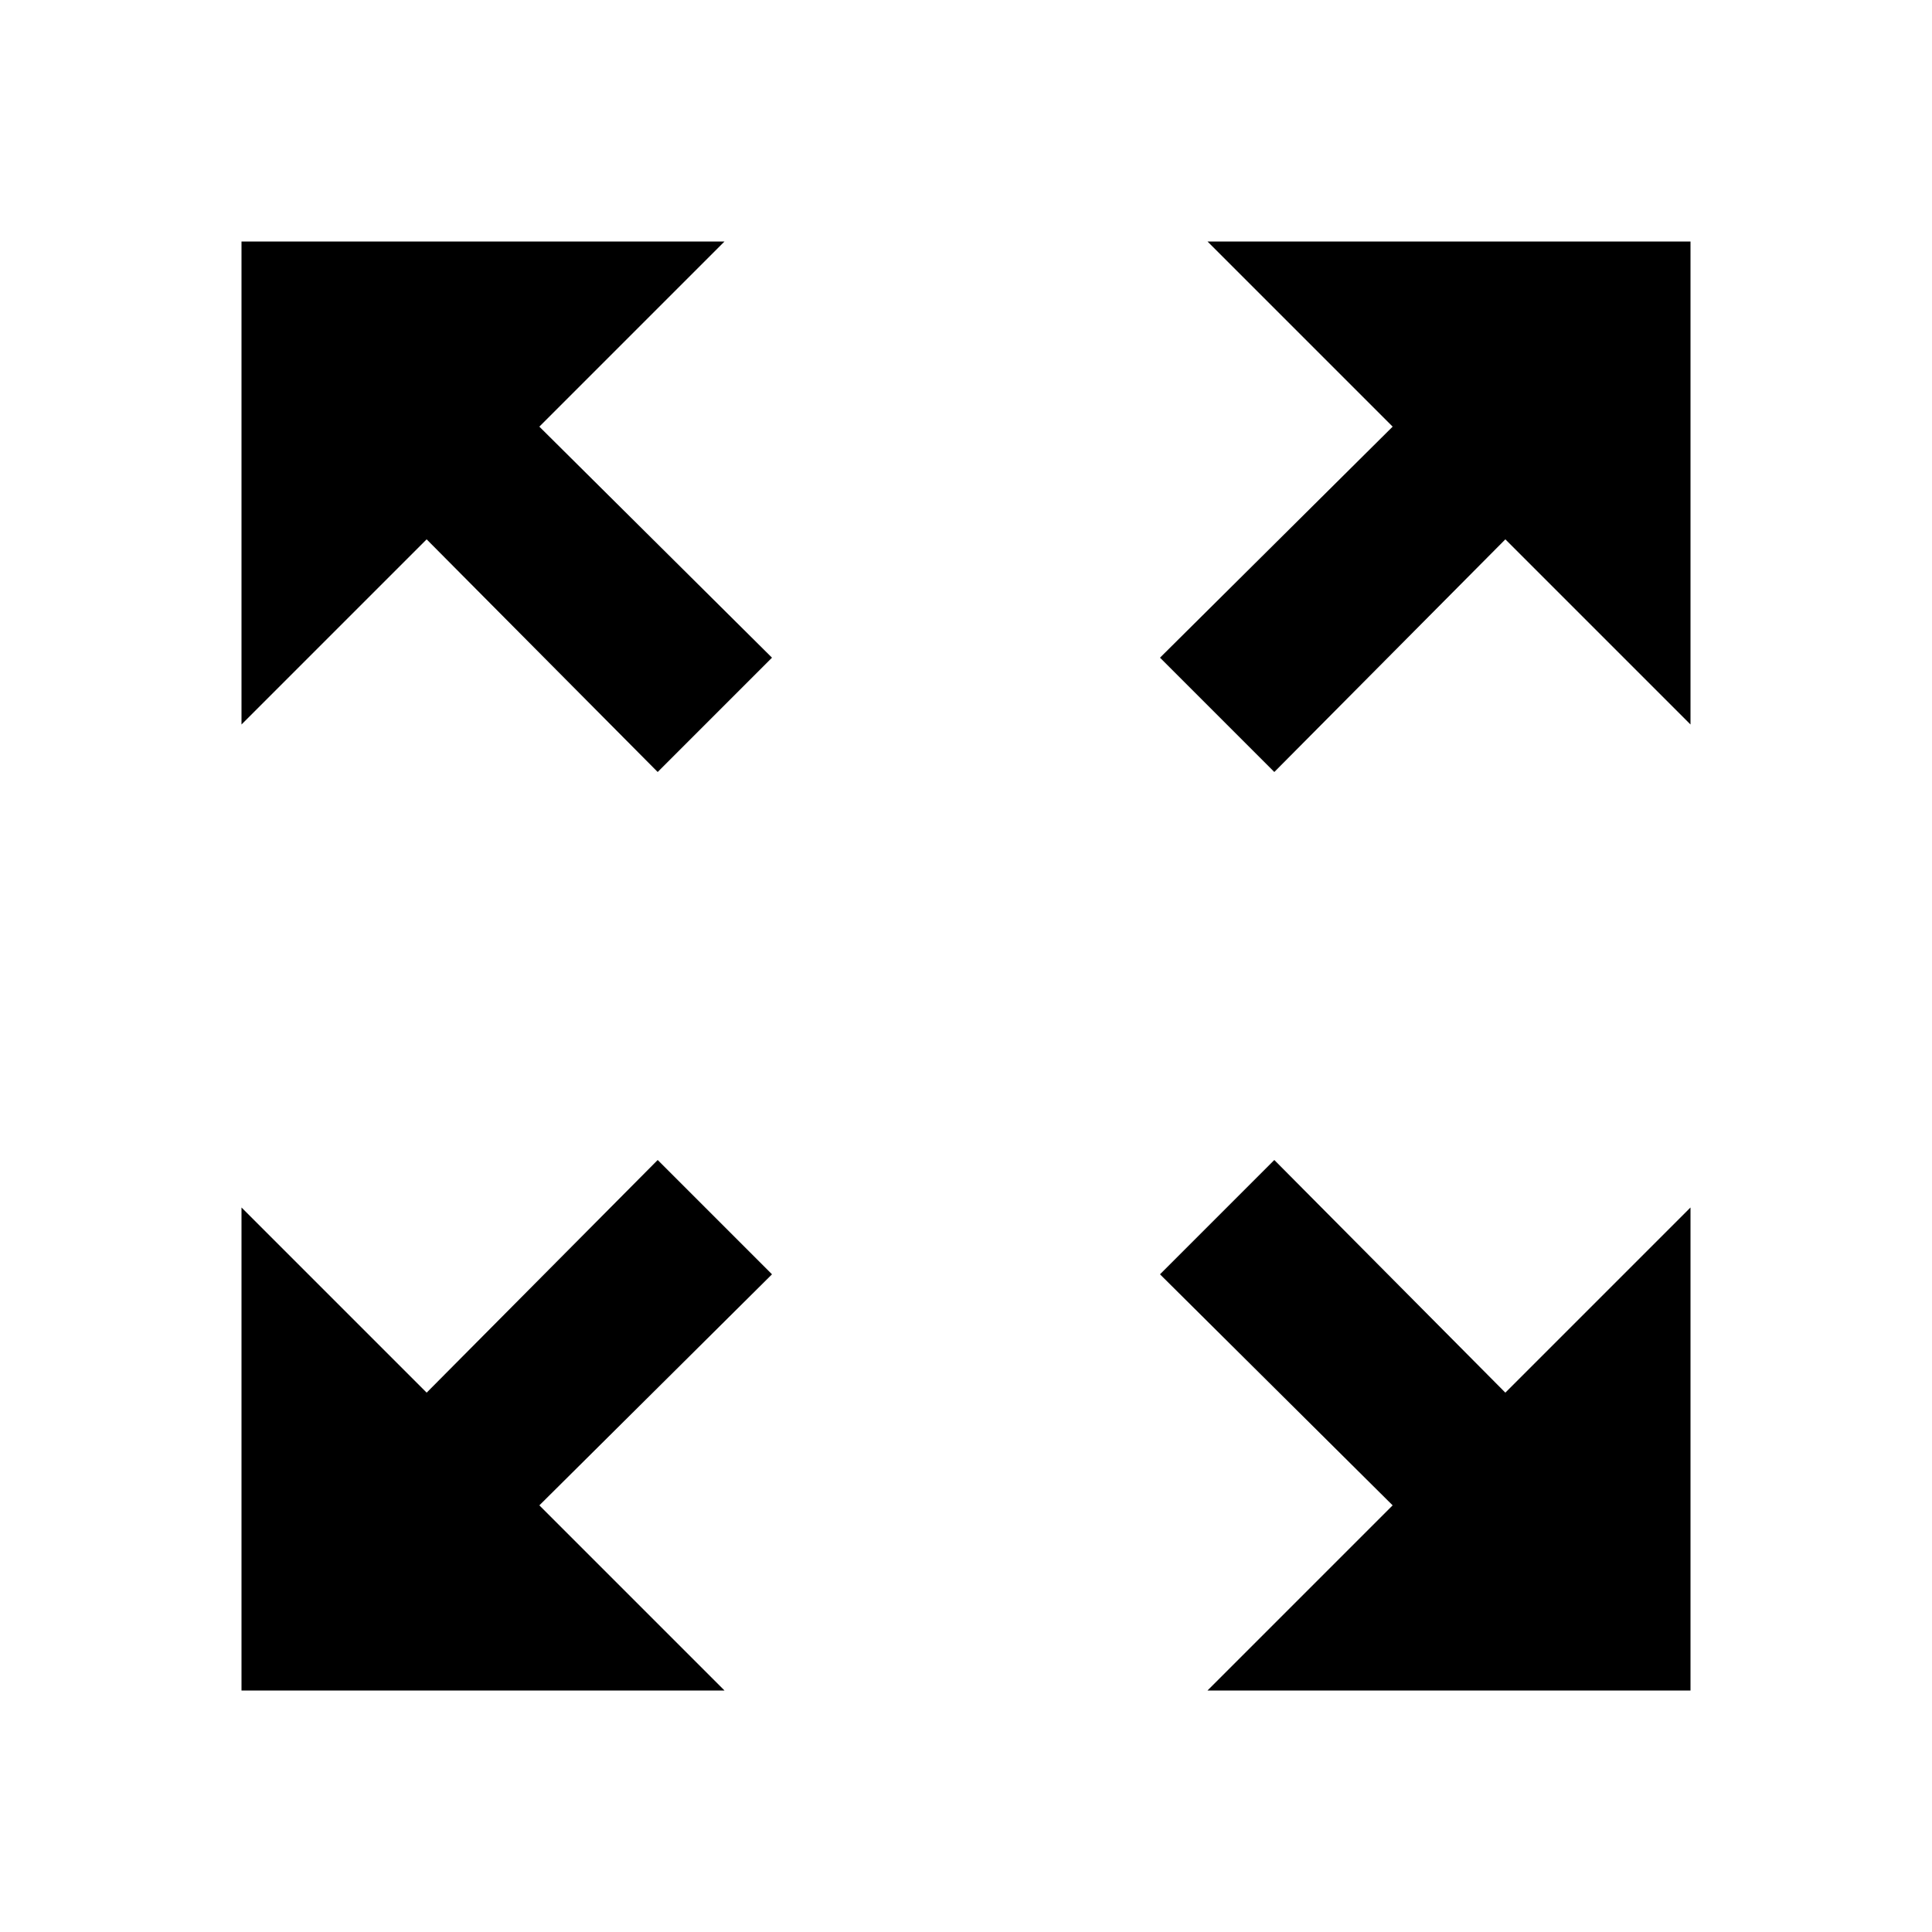
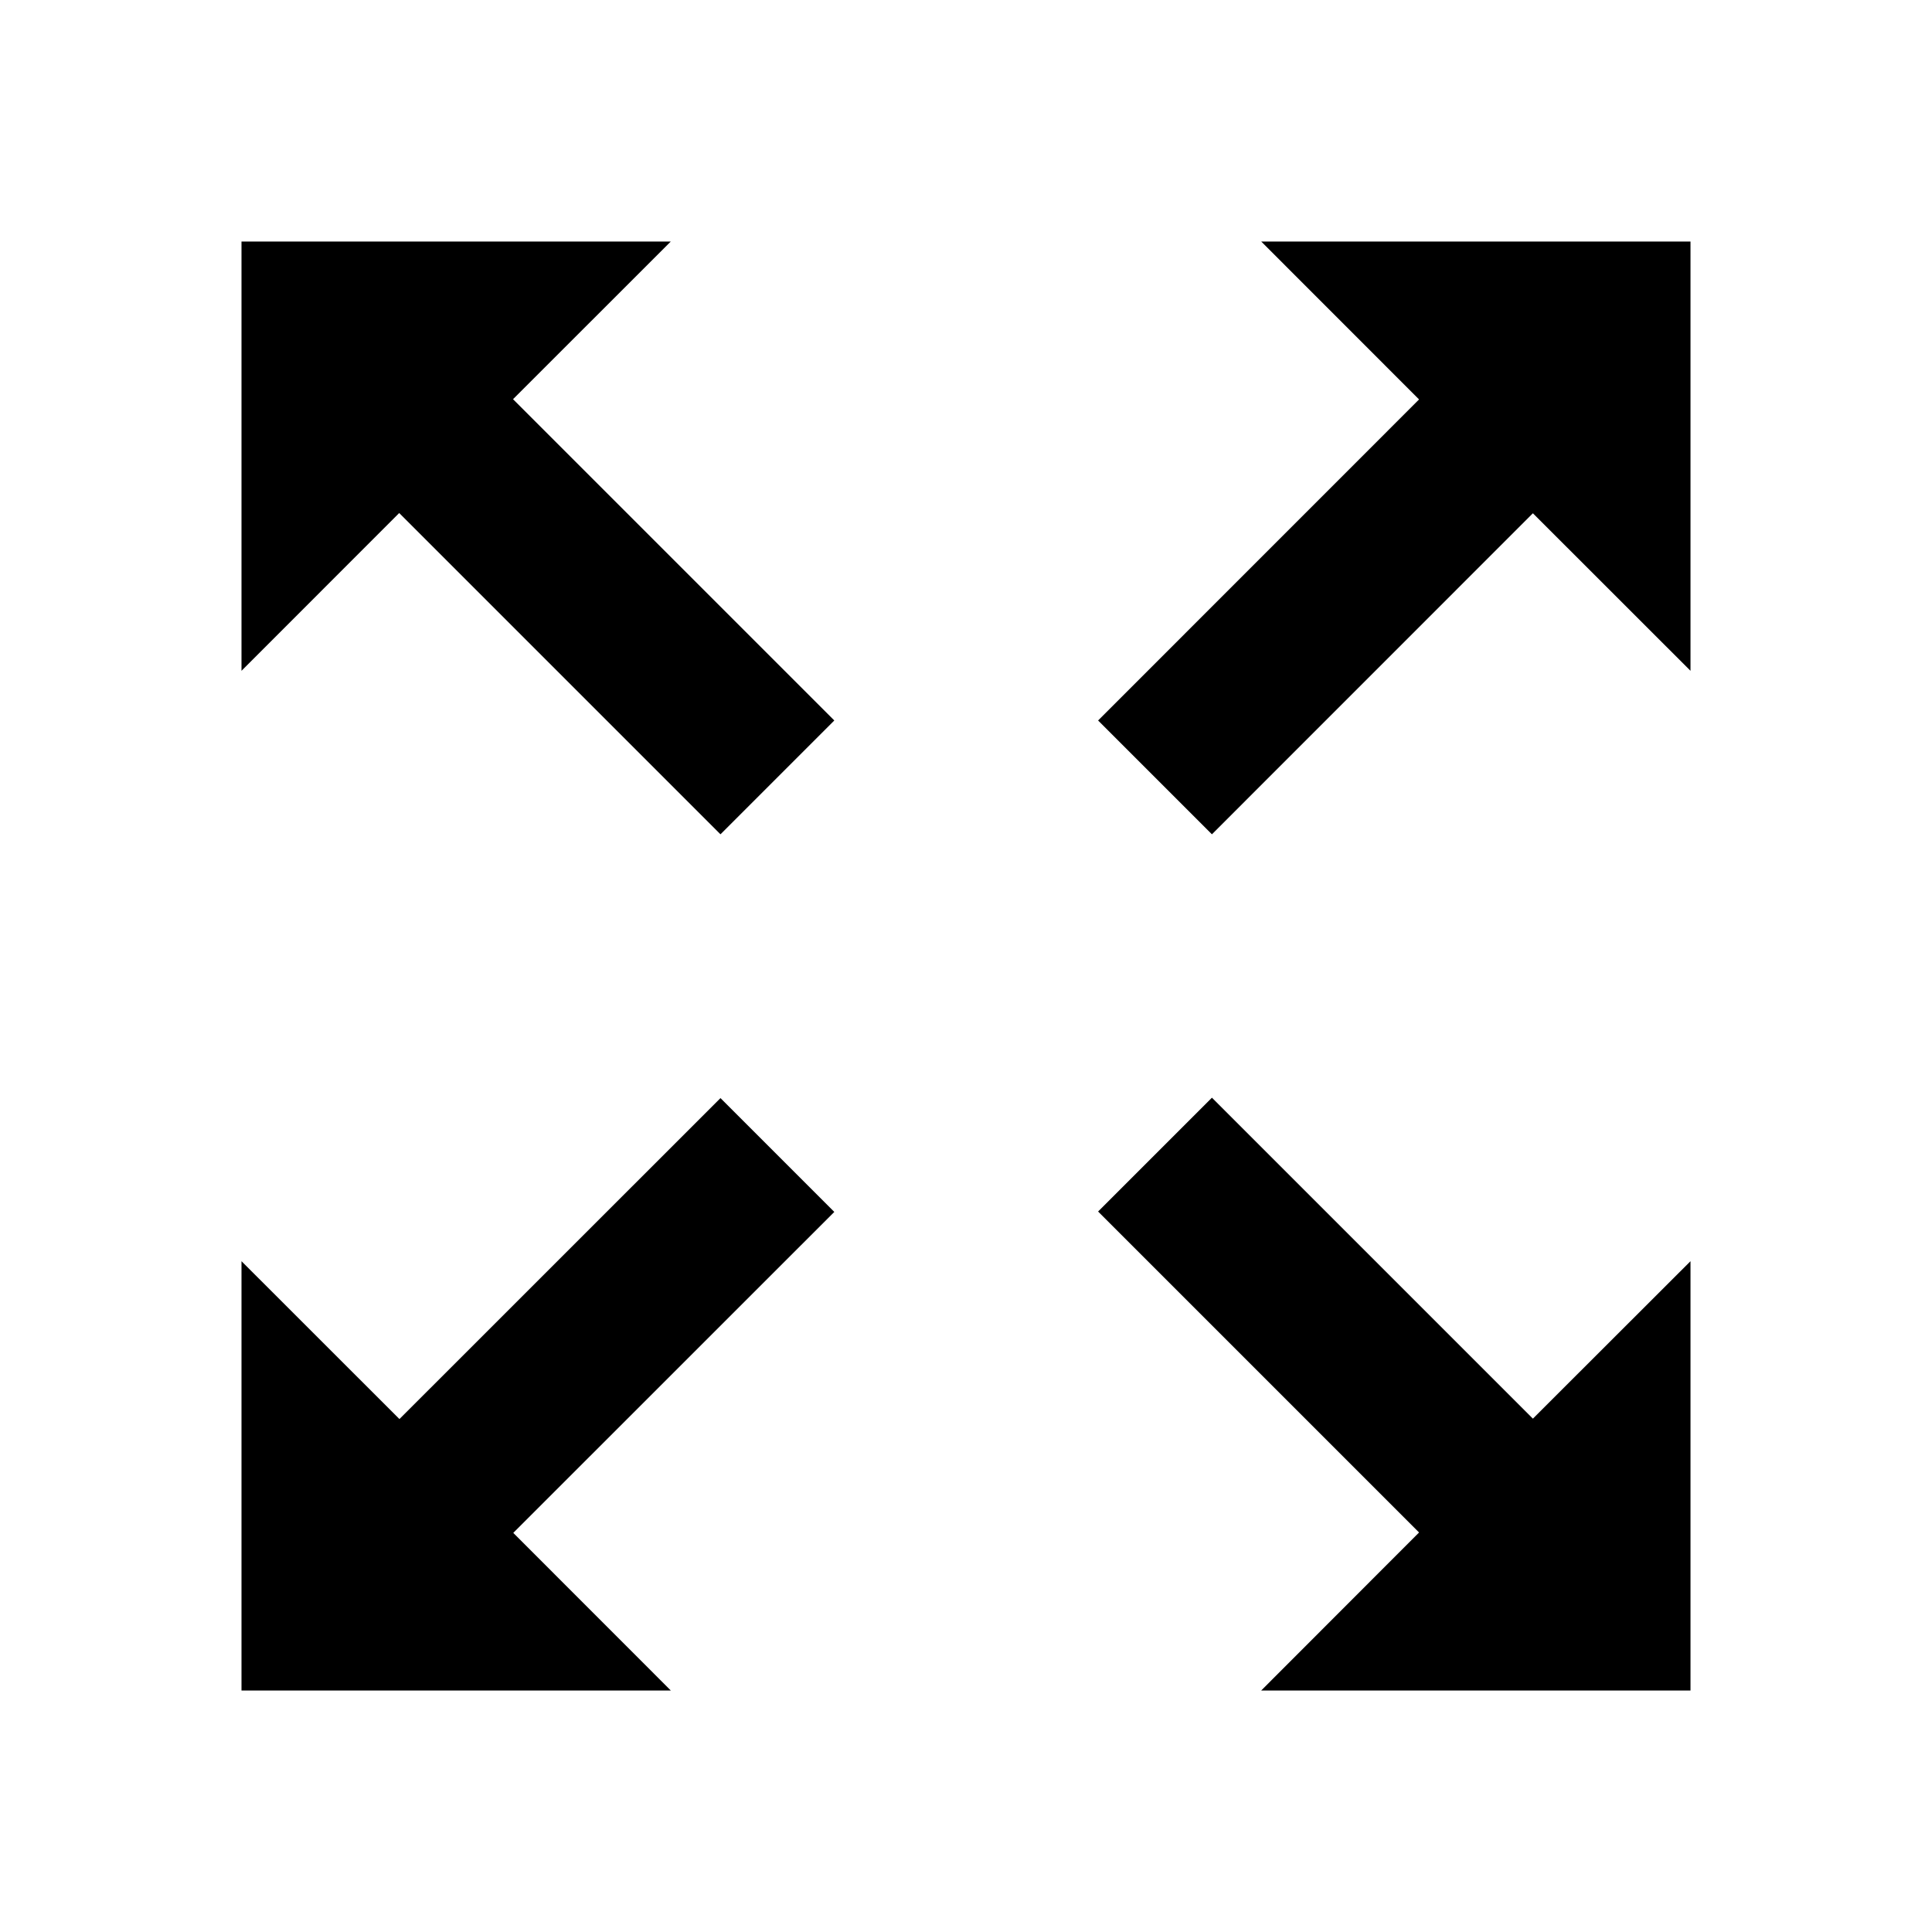
<svg xmlns="http://www.w3.org/2000/svg" width="24" height="24" viewBox="0 0 24 24" fill="currentColor">
-   <path d="M15 3L17.3 5.3L14.41 8.17L15.83 9.59L18.7 6.7L21 9V3H15ZM3 9L5.3 6.7L8.17 9.59L9.59 8.17L6.7 5.3L9 3H3V9ZM9 21L6.7 18.7L9.59 15.83L8.17 14.41L5.3 17.3L3 15V21H9ZM21 15L18.7 17.3L15.83 14.41L14.41 15.83L17.3 18.7L15 21H21V15Z" fill="currentColor" />
+   <path d="M10.364 15.055L6.376 19.042L8.333 21H3V15.667L4.962 17.628L8.95 13.641L10.364 15.055Z" fill="currentColor" />
+   <path d="M19.042 17.623L21 15.667V21H15.667L17.628 19.037L13.641 15.05L15.055 13.636L19.042 17.623Z" fill="currentColor" />
+   <path d="M6.373 4.959L10.364 8.95L8.95 10.364L4.959 6.373L3 8.333V3H8.333L6.373 4.959Z" fill="currentColor" />
+   <path d="M21 8.333L19.042 6.376L15.055 10.364L13.641 8.95L17.628 4.962L15.667 3H21V8.333Z" fill="currentColor" />
</svg>
